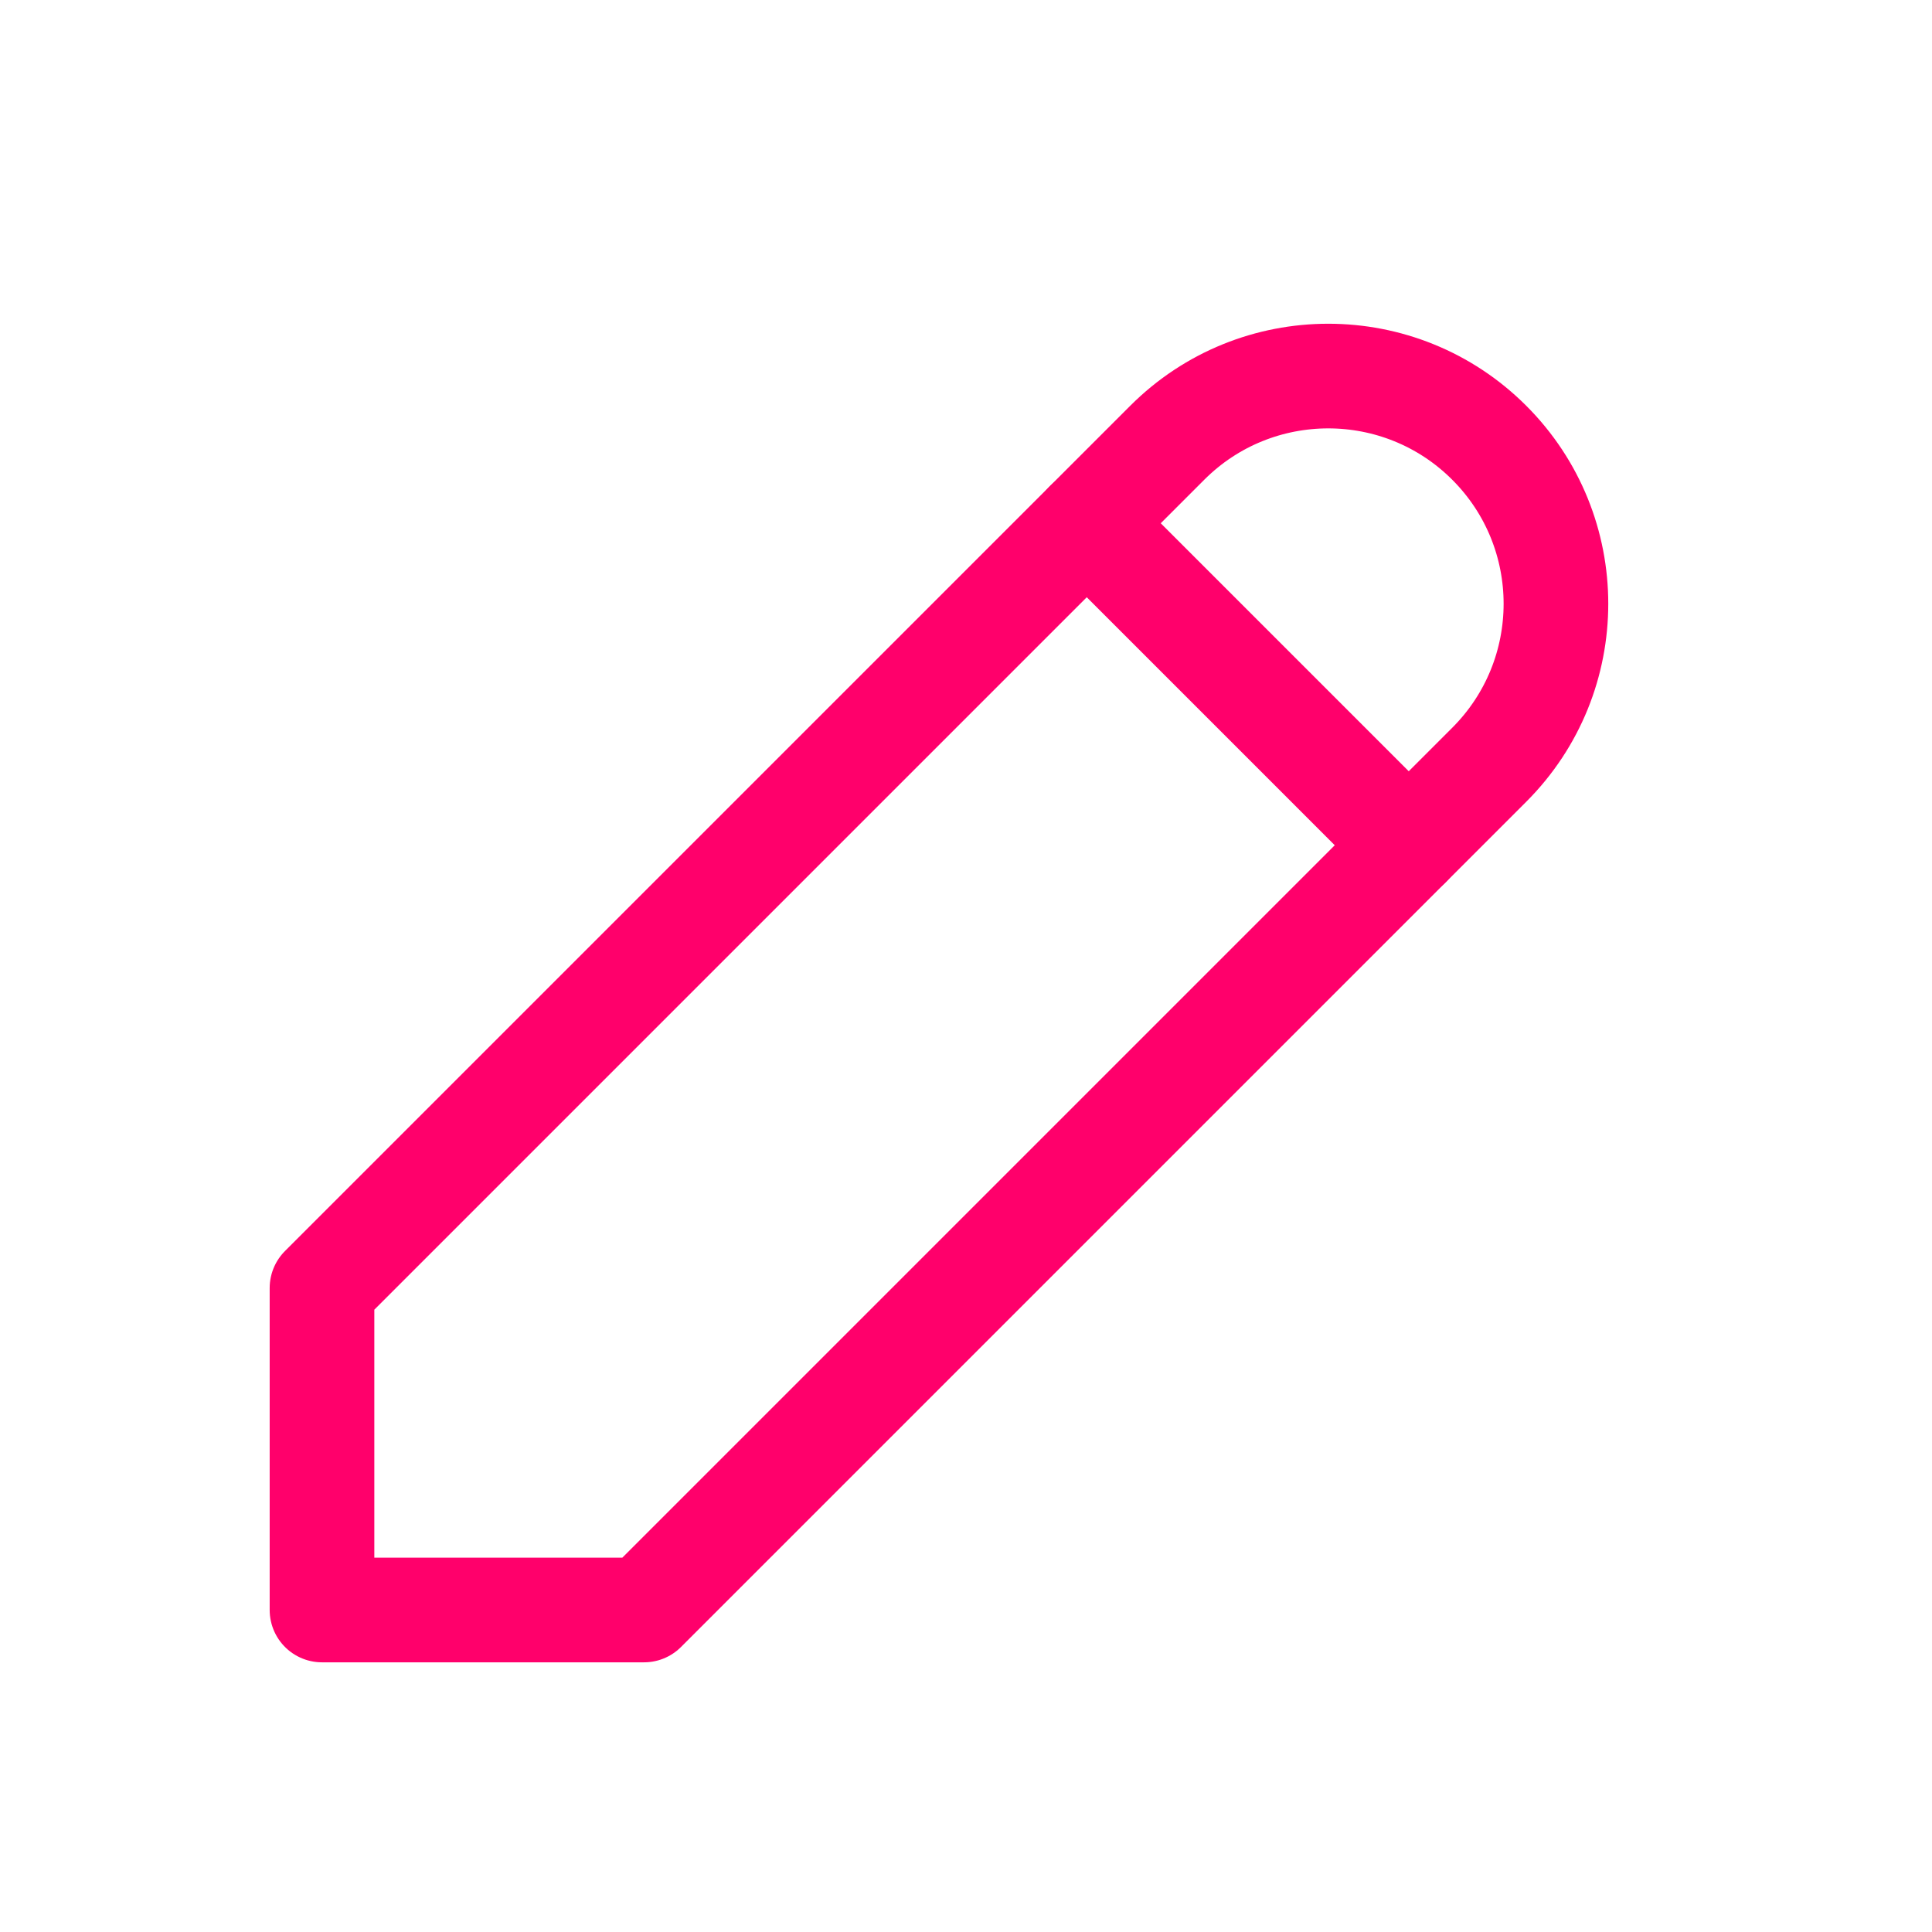
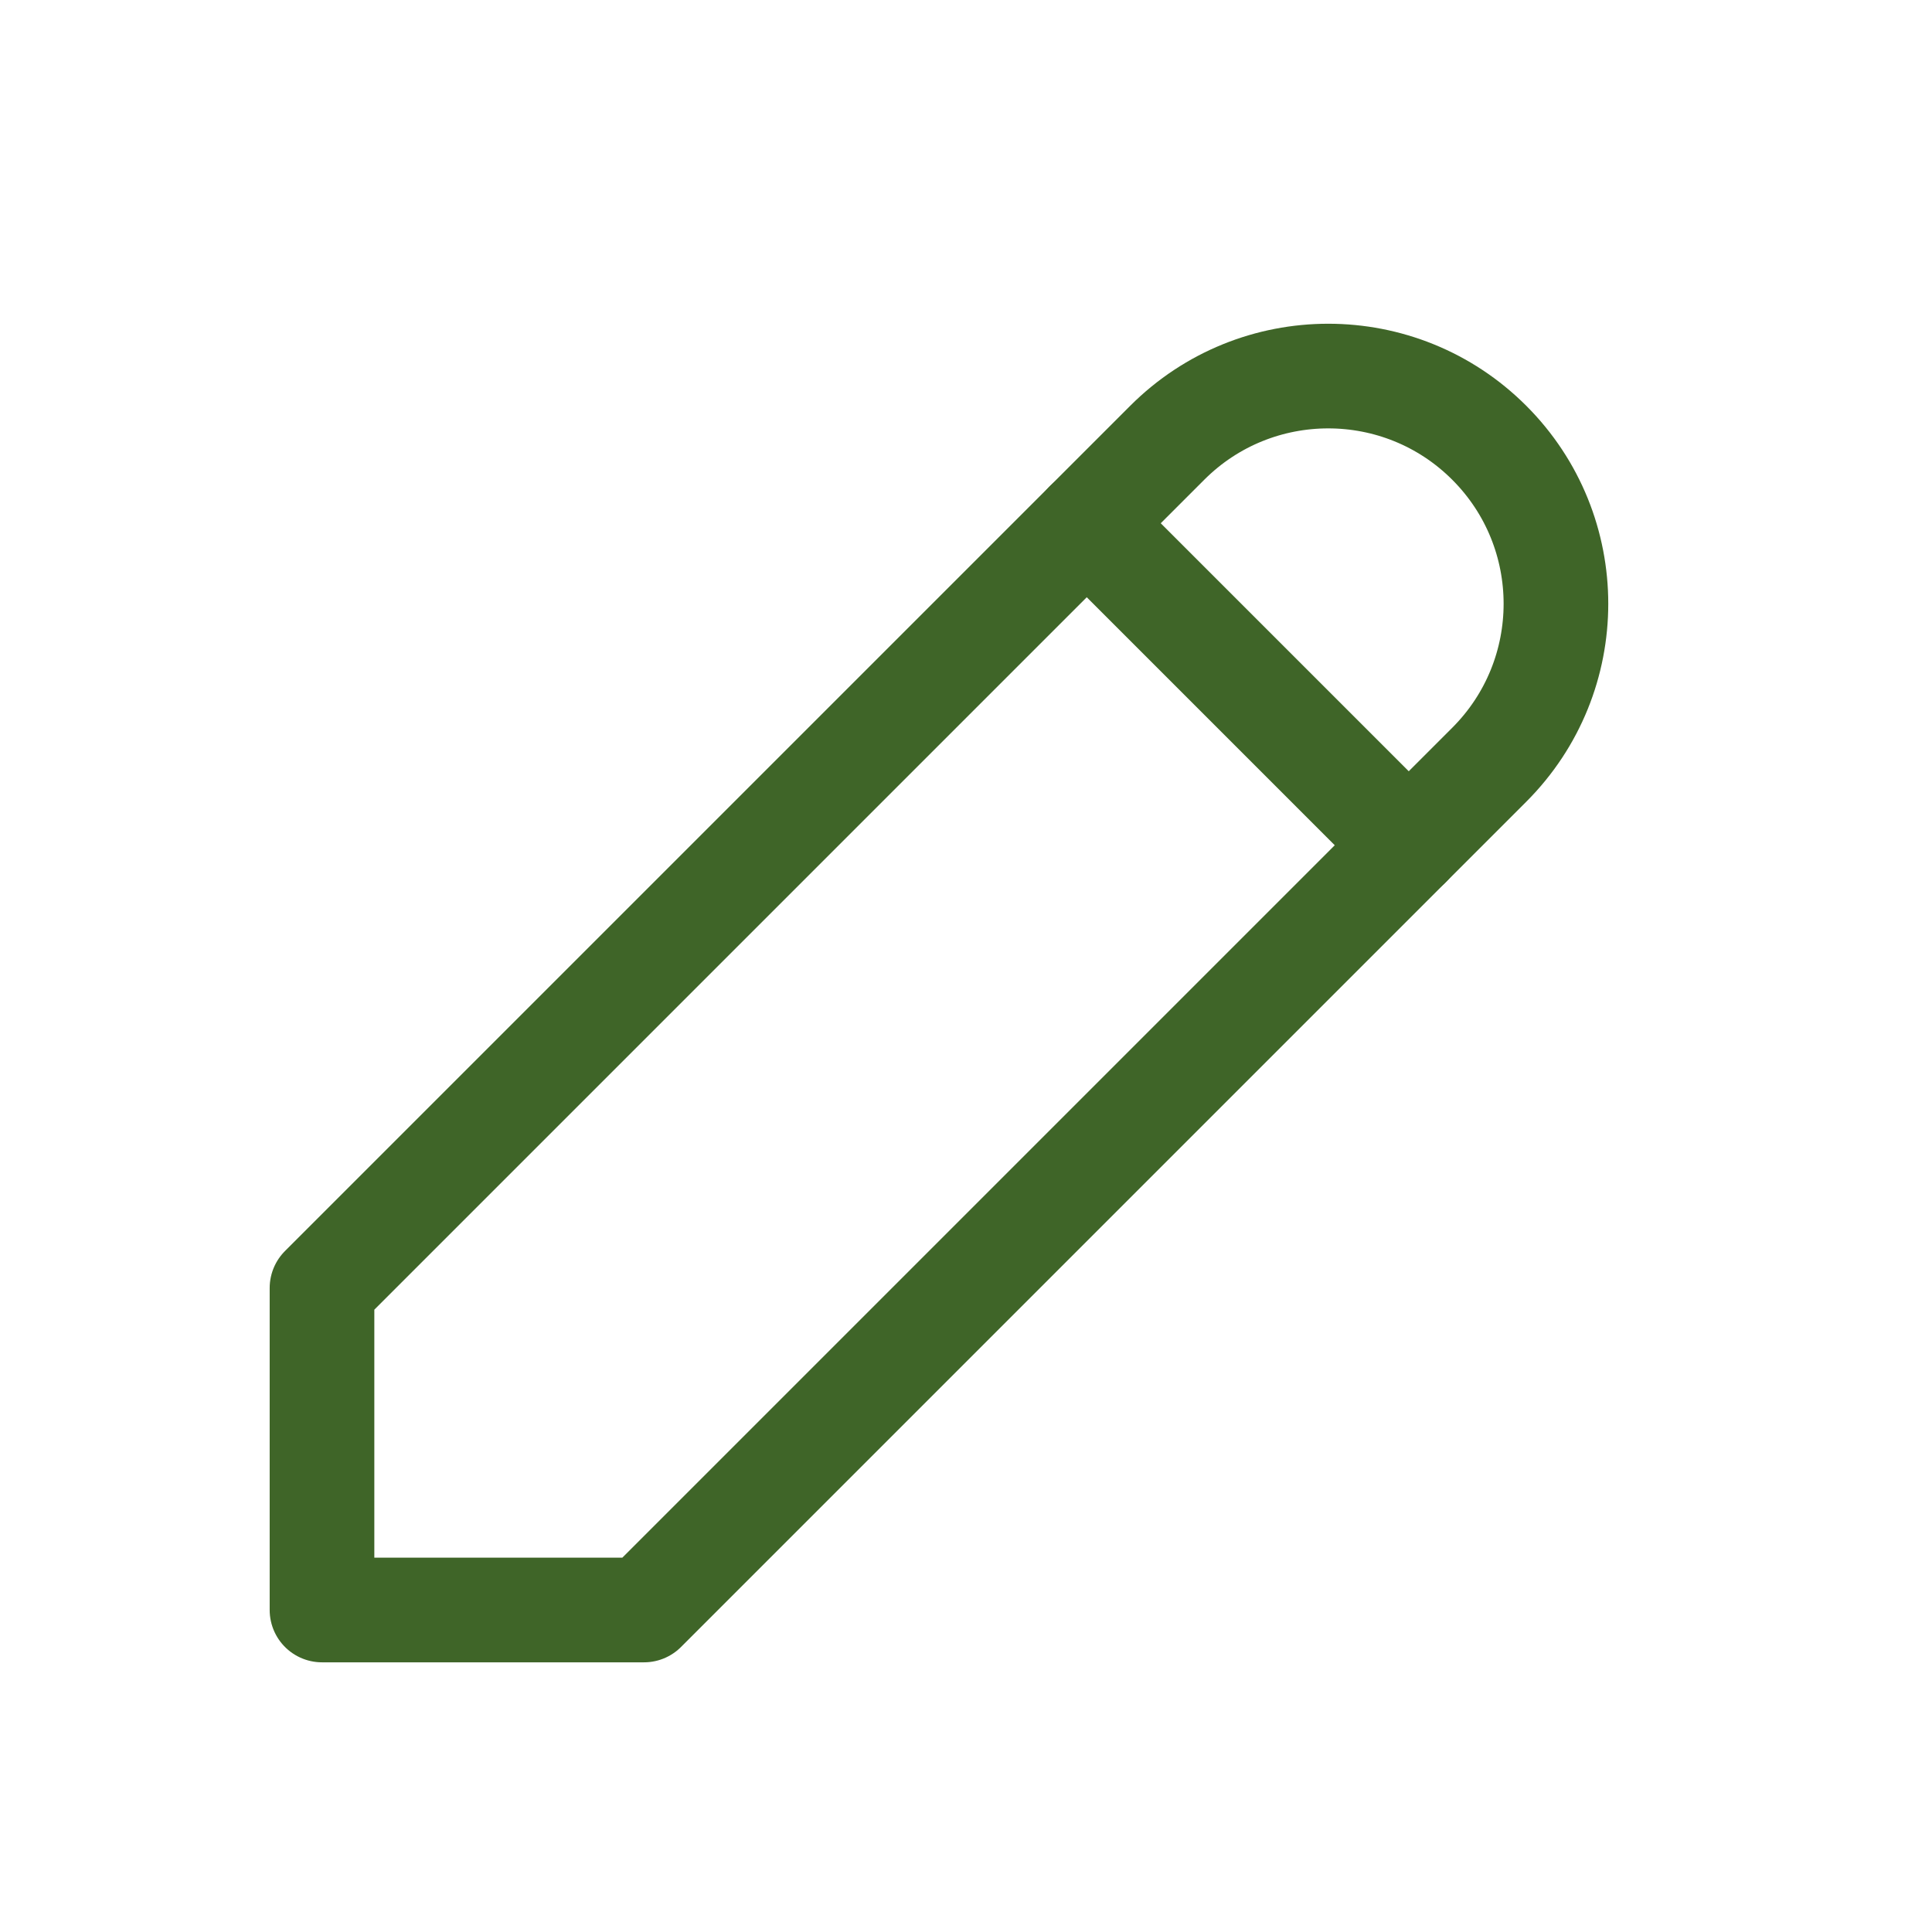
- <svg xmlns="http://www.w3.org/2000/svg" class="icon icon-tabler icon-tabler-pencil" width="40" height="40" viewBox="0 0 24 24" stroke-width="1.3" stroke="#FF006B" fill="none" stroke-linecap="round" stroke-linejoin="round">
+ <svg xmlns="http://www.w3.org/2000/svg" class="icon icon-tabler icon-tabler-pencil" width="40" height="40" viewBox="0 0 24 24" stroke-width="1.3" stroke="#3f6528" fill="none" stroke-linecap="round" stroke-linejoin="round">
  <path stroke="none" d="M0 0h24v24H0z" fill="none" />
  <path d="M4 20h4l10.5 -10.5a1.5 1.5 0 0 0 -4 -4l-10.5 10.5v4" />
  <line x1="13.5" y1="6.5" x2="17.5" y2="10.5" />
</svg>
